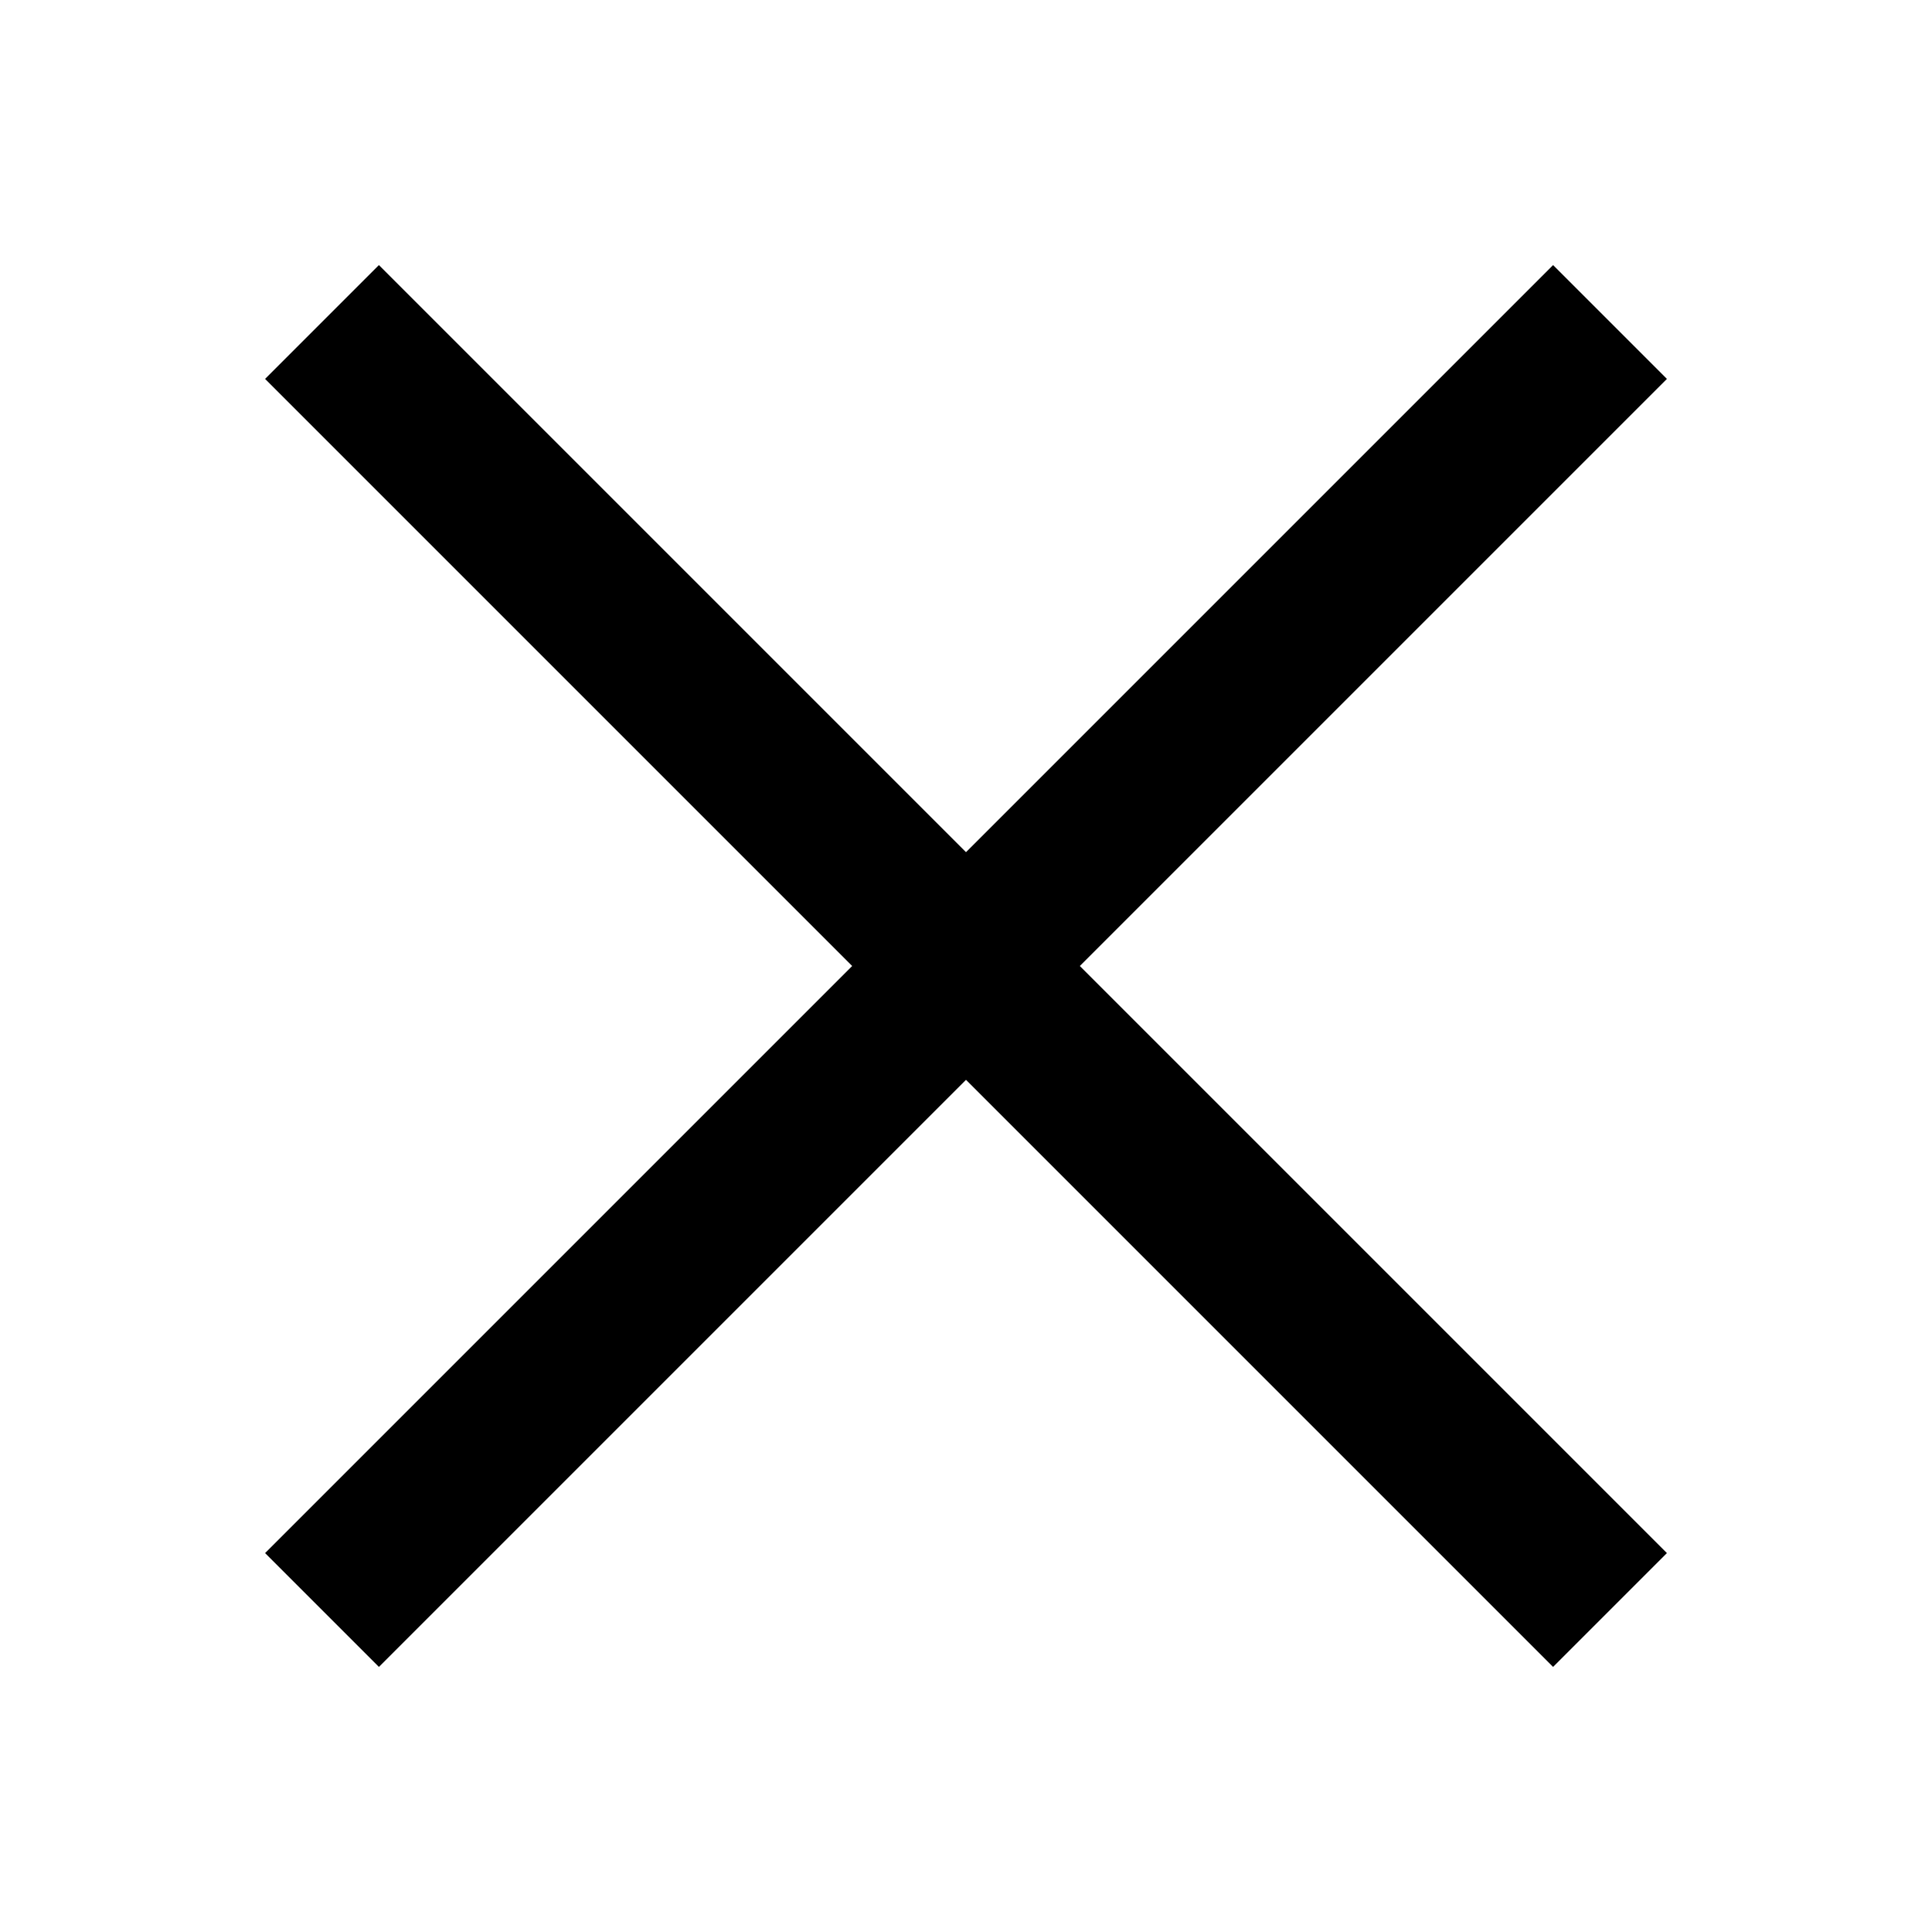
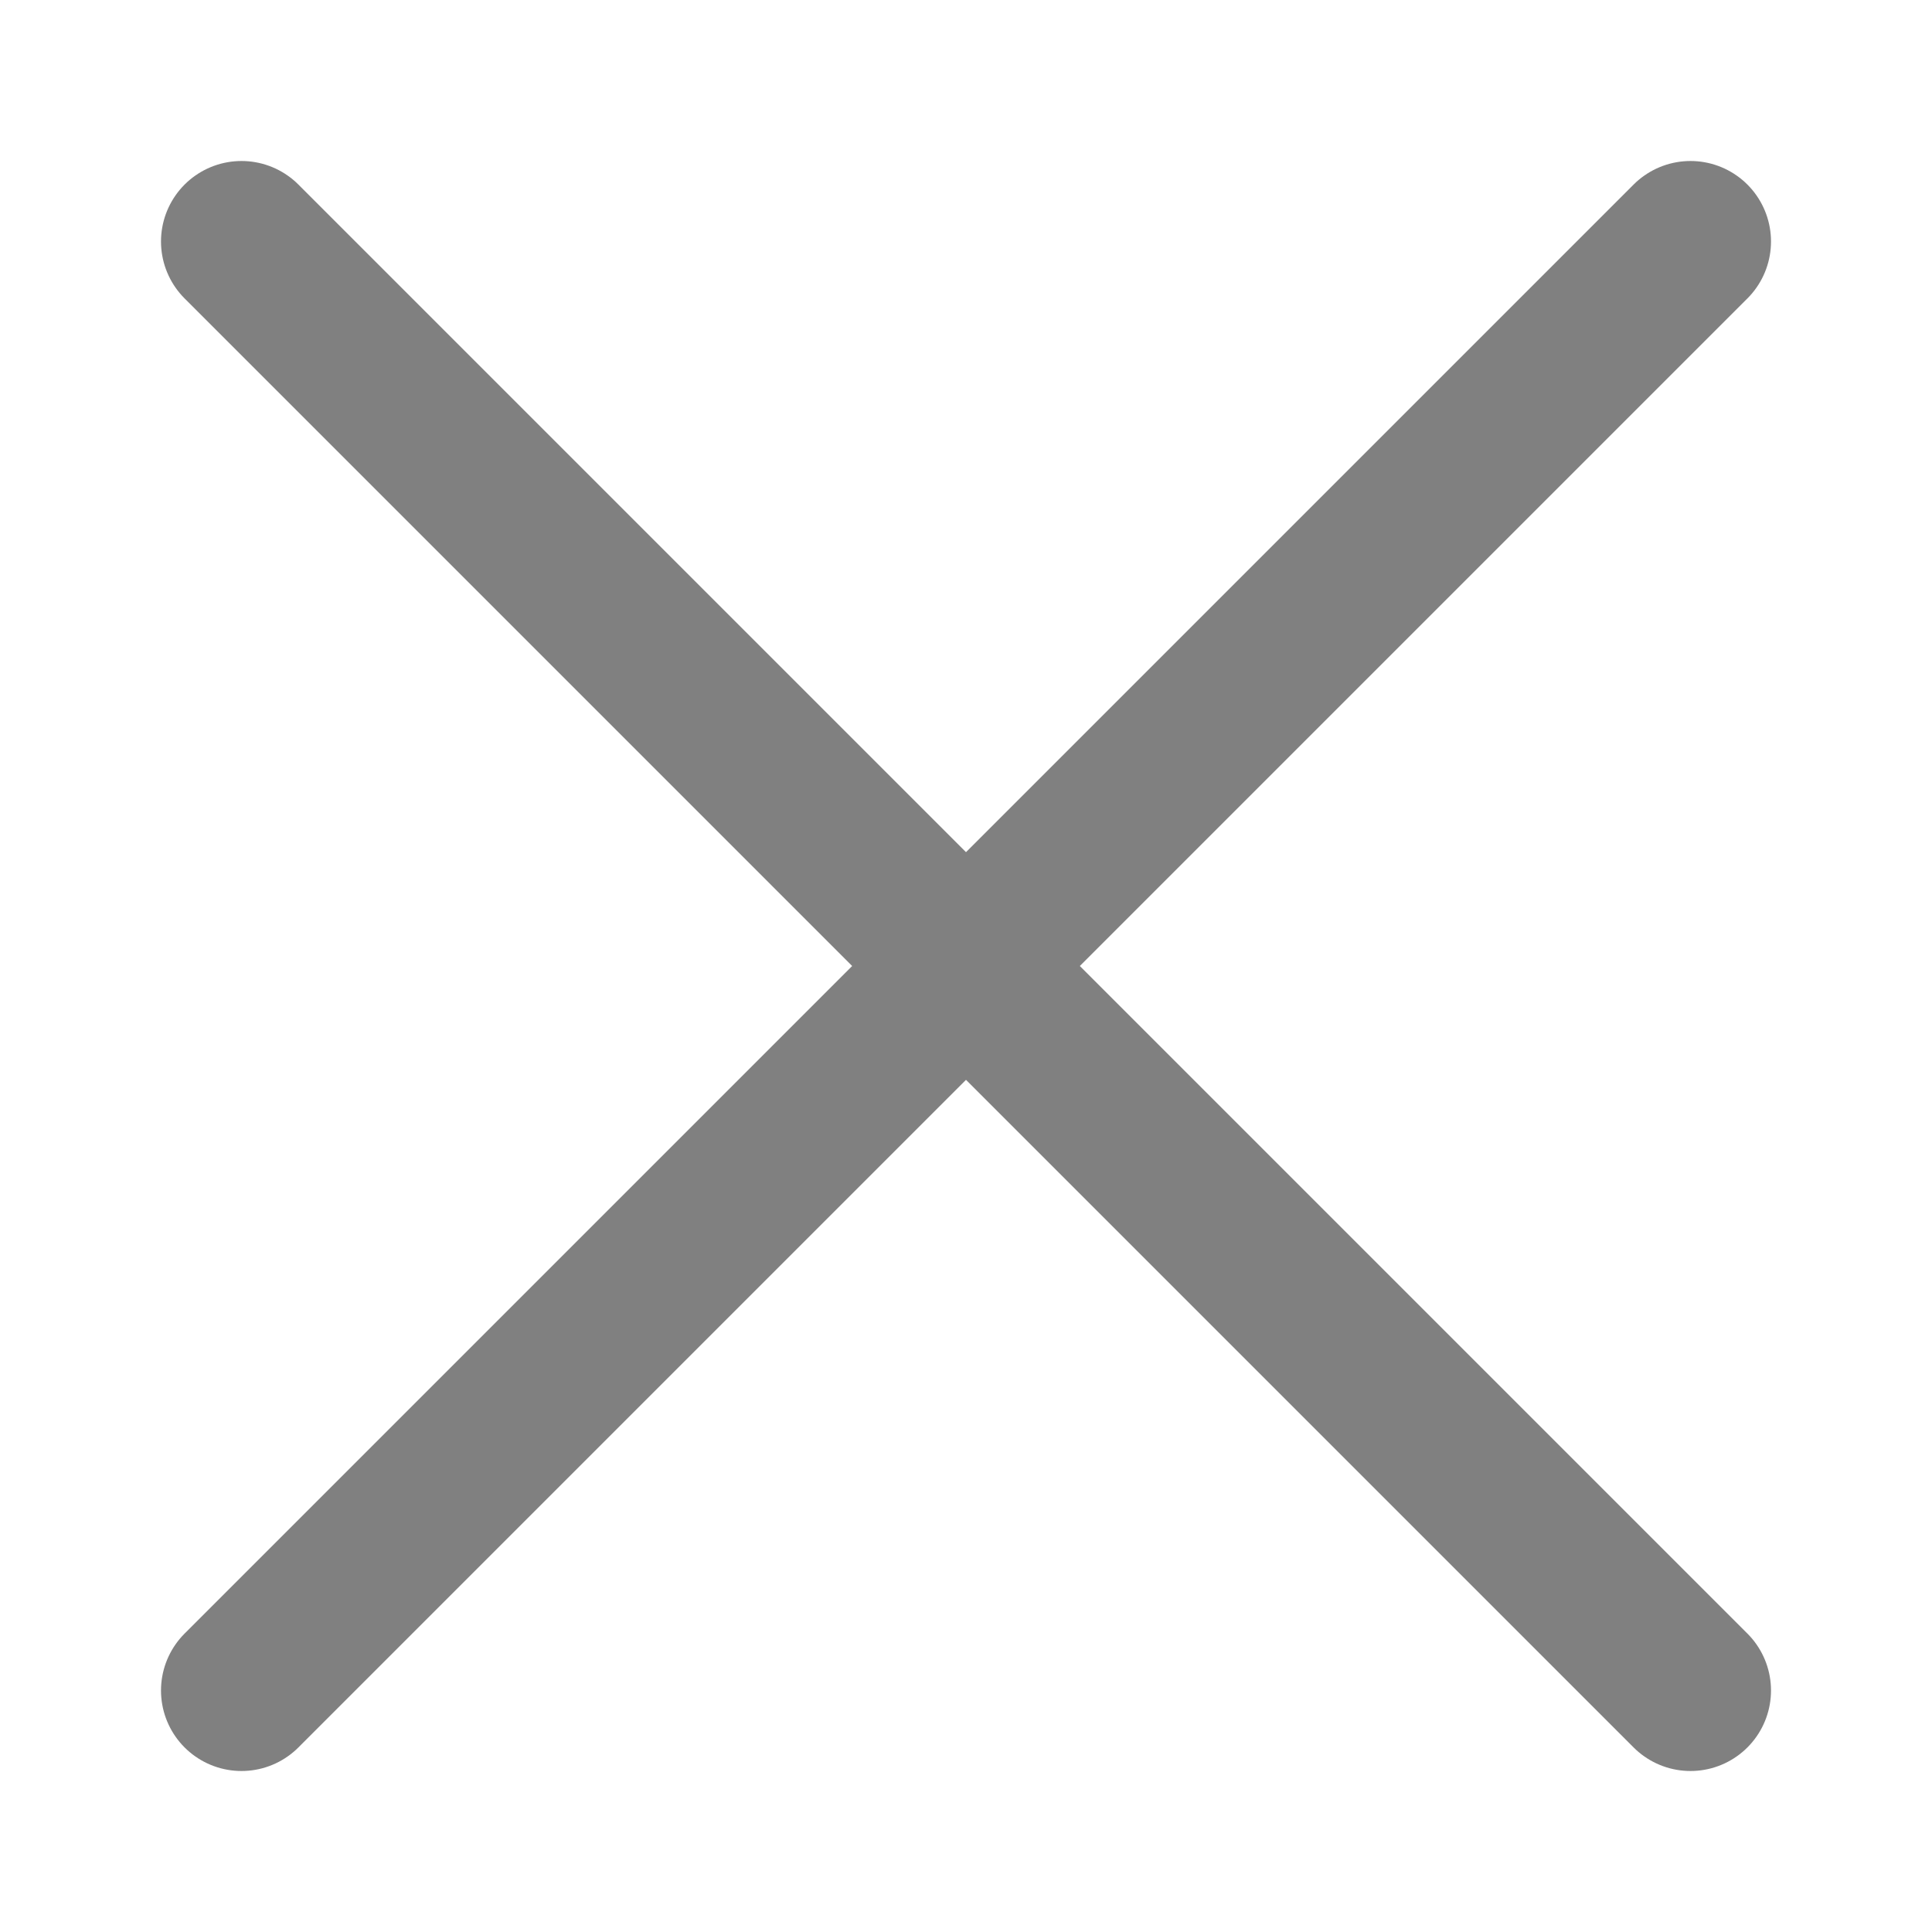
- <svg xmlns="http://www.w3.org/2000/svg" viewBox="0 0 24 24" width="24px" height="24px">
-   <path d="M 4.707 3.293 L 3.293 4.707 L 10.586 12 L 3.293 19.293 L 4.707 20.707 L 12 13.414 L 19.293 20.707 L 20.707 19.293 L 13.414 12 L 20.707 4.707 L 19.293 3.293 L 12 10.586 L 4.707 3.293 z" />
+ <svg xmlns="http://www.w3.org/2000/svg" width="800px" height="800px" viewBox="0 0 24 24" fill="none">
+   <g id="SVGRepo_bgCarrier" stroke-width="0" />
+   <g id="SVGRepo_tracerCarrier" stroke-linecap="round" stroke-linejoin="round" />
+   <g id="SVGRepo_iconCarrier">
+     <g id="Menu / Close_LG">
+       <path id="Vector" d="M21 21L12 12M12 12L3 3M12 12L21 3M12 12L3 21" stroke="#808080" stroke-width="2" stroke-linecap="round" stroke-linejoin="round" />
+     </g>
+   </g>
</svg>
